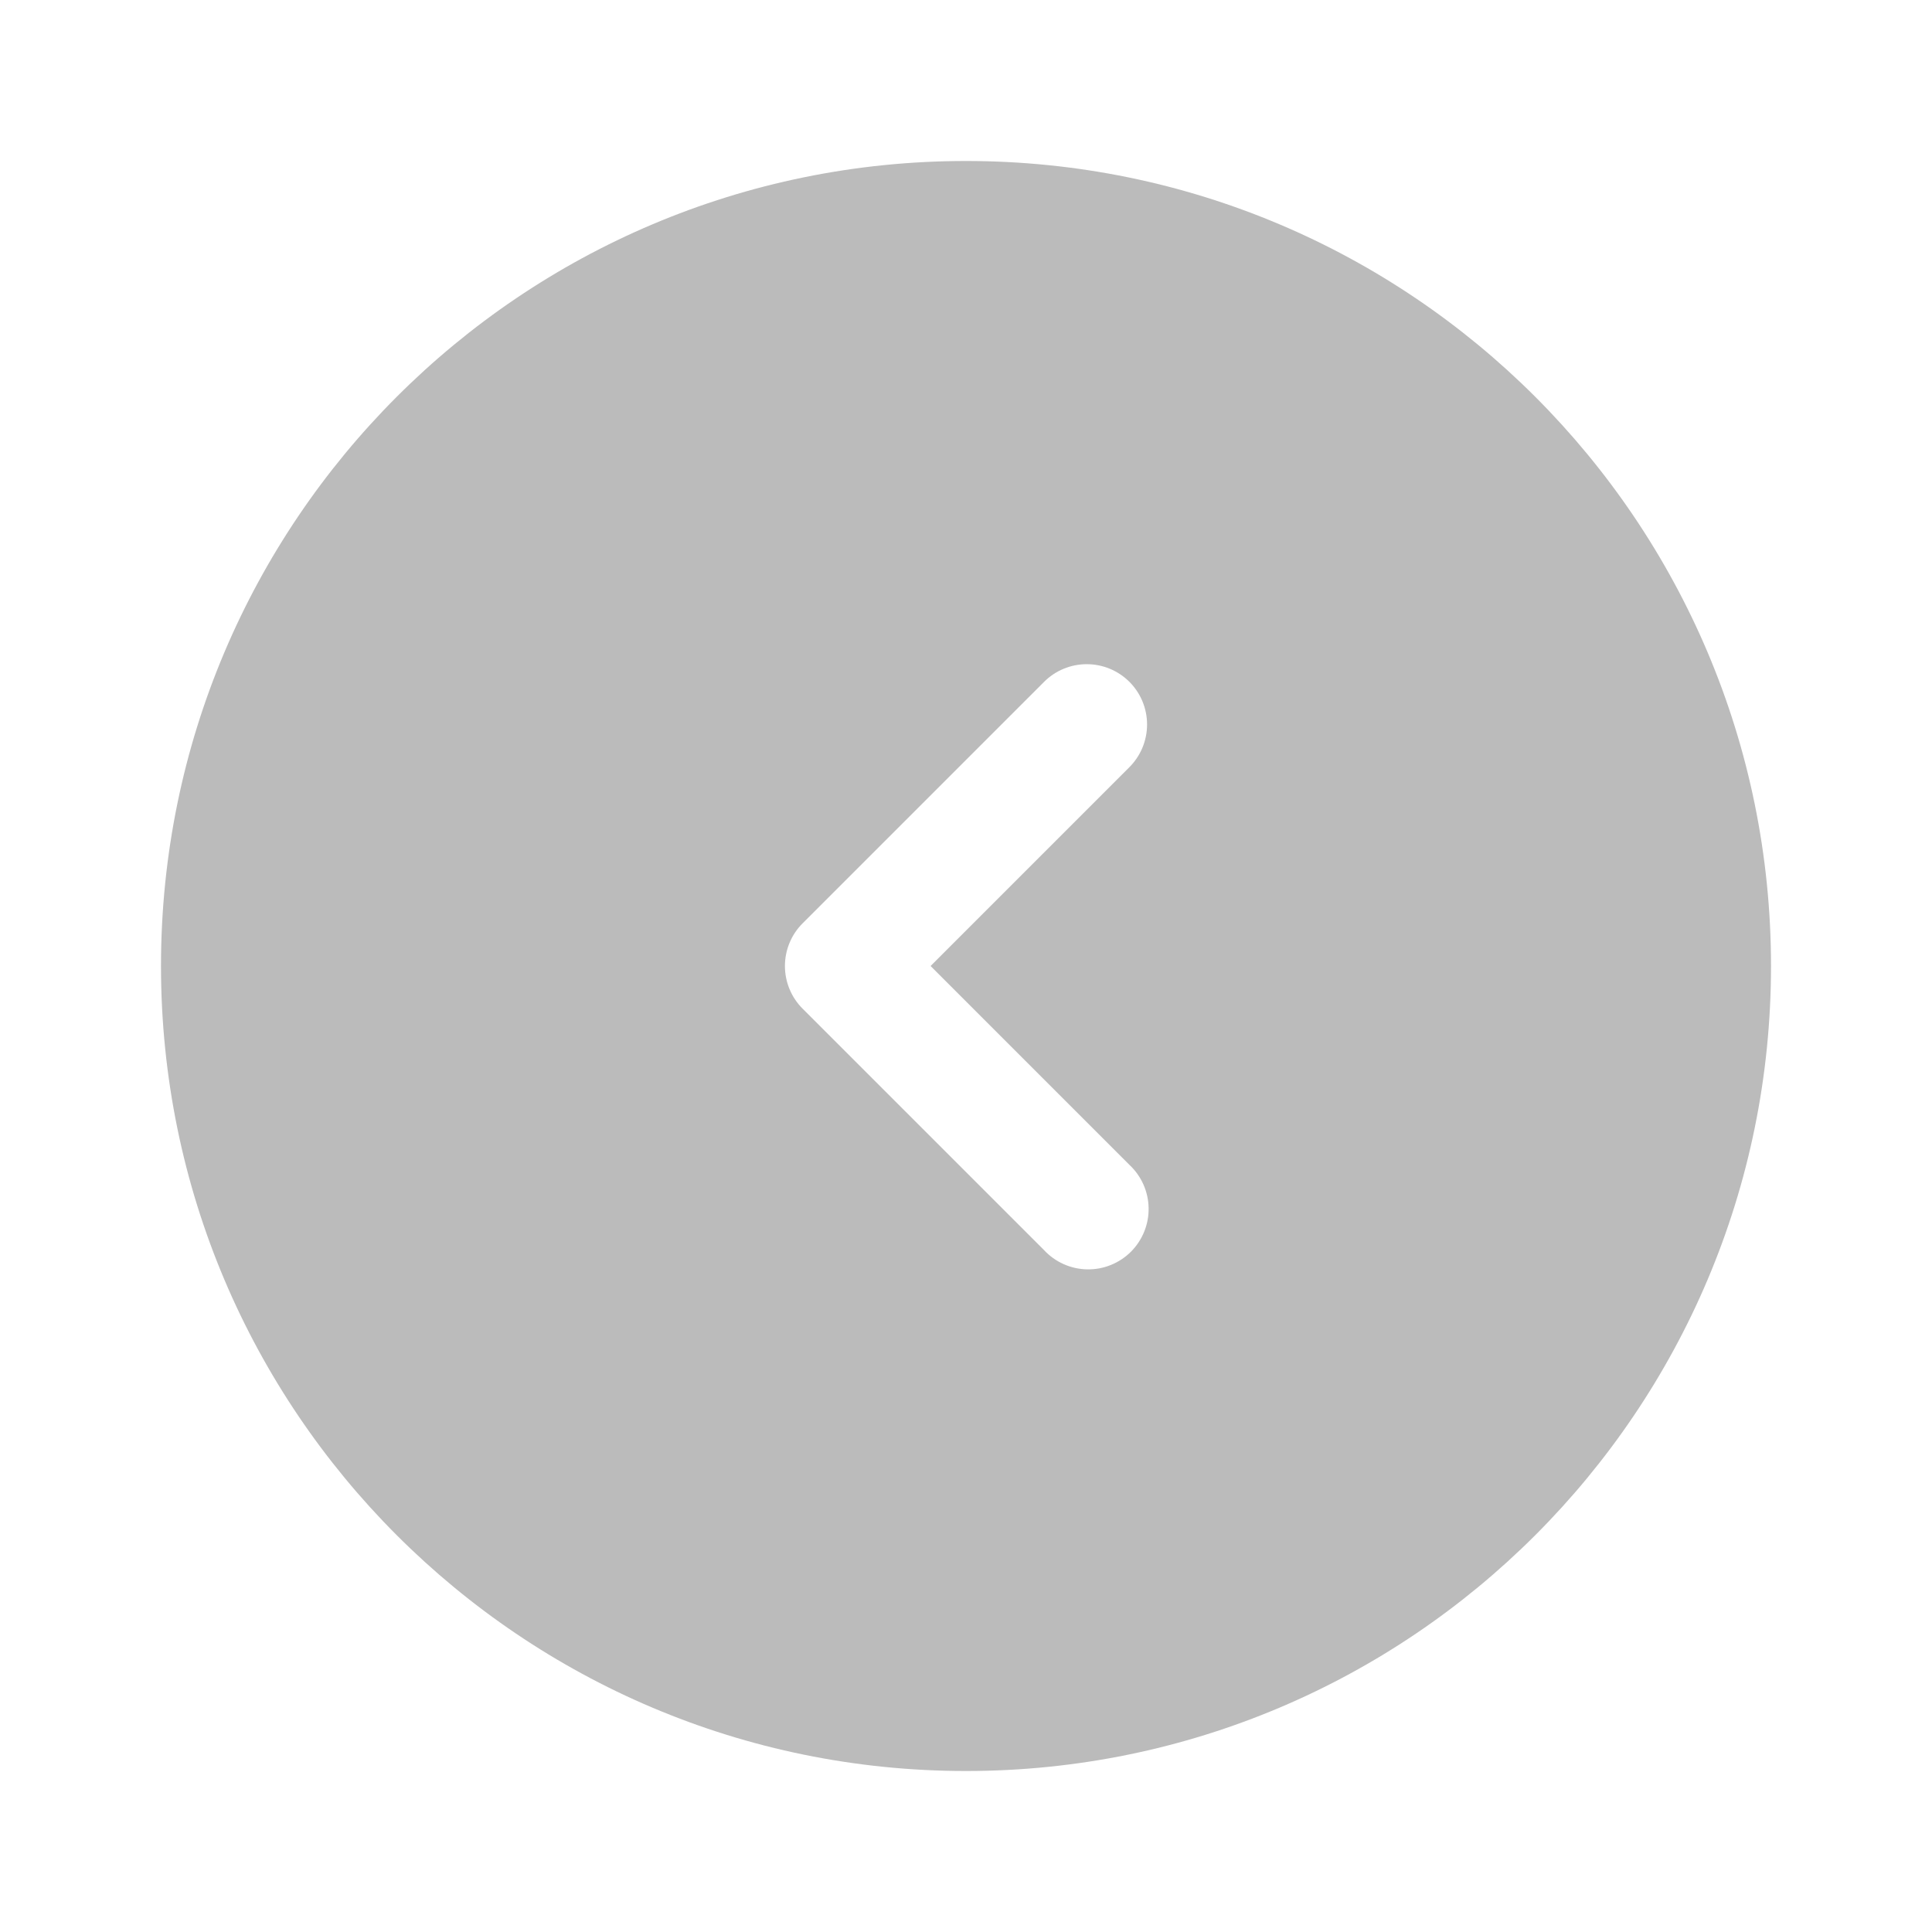
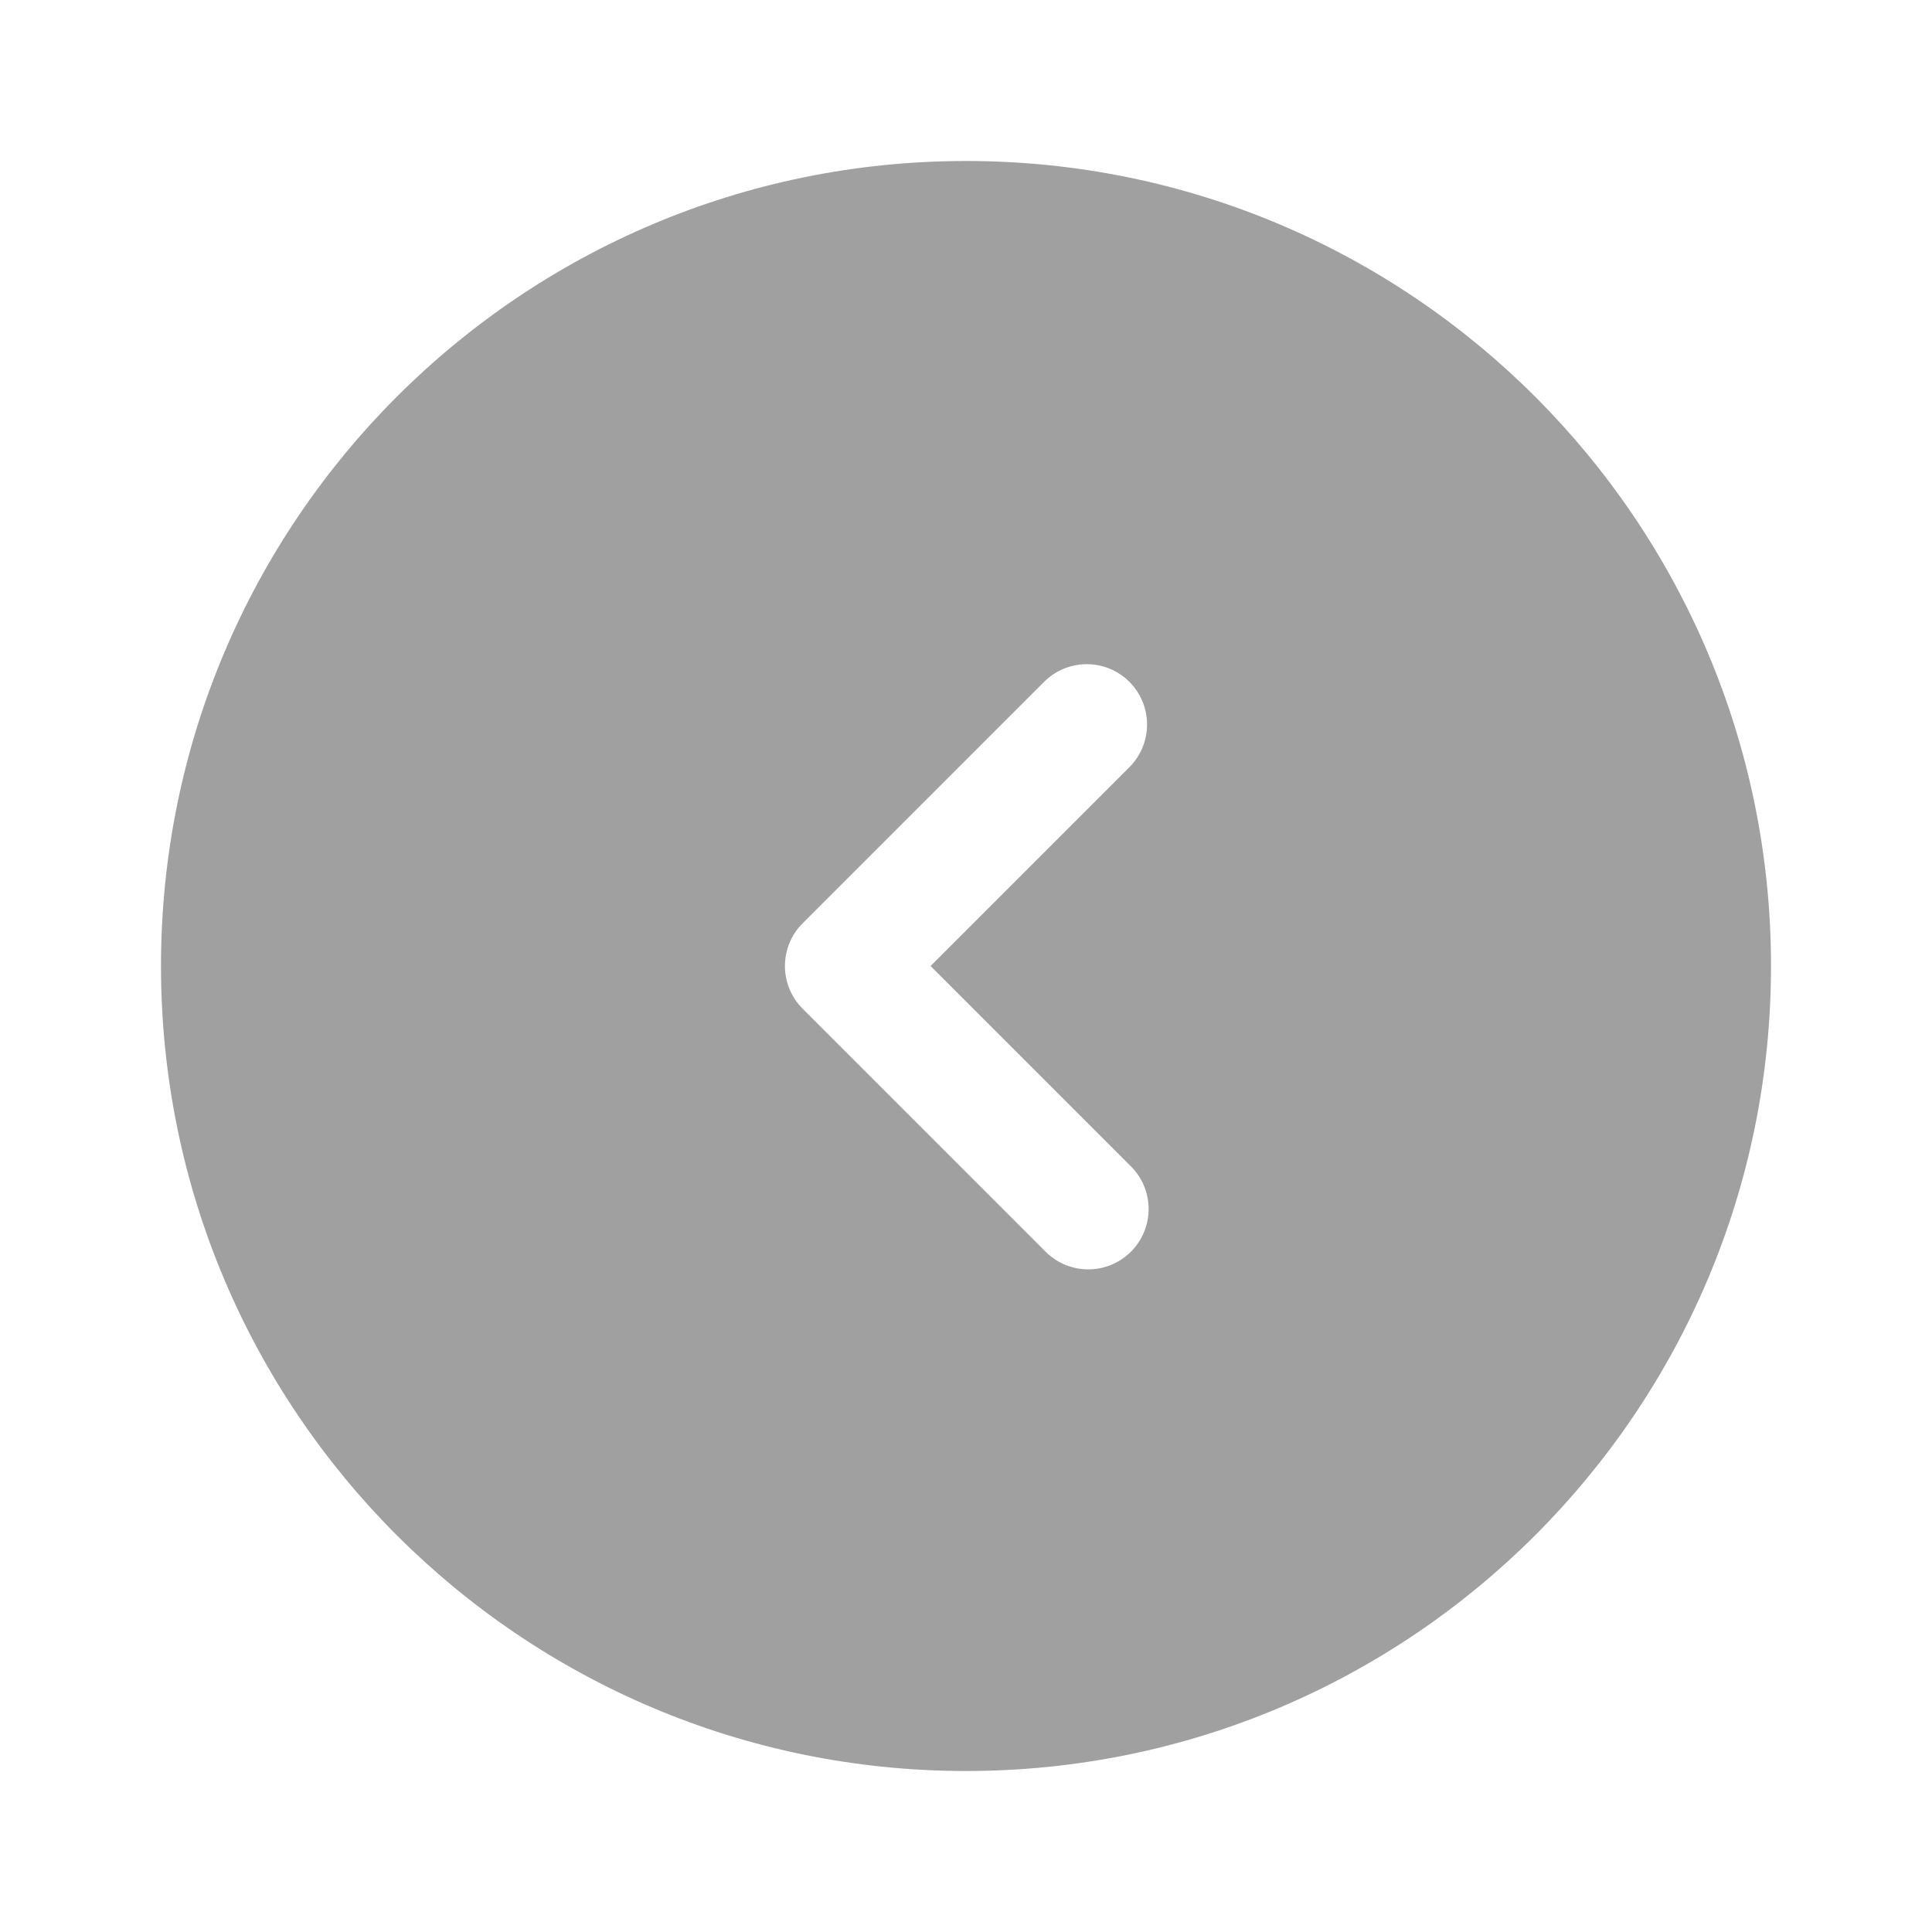
<svg xmlns="http://www.w3.org/2000/svg" width="100" height="100" viewBox="0 0 100 100" fill="none">
  <g style="mix-blend-mode:luminosity">
-     <path fill-rule="evenodd" clip-rule="evenodd" d="M50 91.667C73.012 91.667 91.667 73.012 91.667 50C91.667 26.987 73.012 8.333 50 8.333C26.987 8.333 8.333 26.987 8.333 50C8.333 73.012 26.987 91.667 50 91.667ZM58.458 35.292C59.044 35.877 59.372 36.672 59.372 37.5C59.372 38.328 59.044 39.122 58.458 39.708L48.167 50L58.458 60.292C58.765 60.578 59.011 60.923 59.182 61.306C59.353 61.689 59.445 62.103 59.452 62.523C59.46 62.942 59.383 63.359 59.225 63.748C59.068 64.137 58.834 64.491 58.538 64.788C58.241 65.084 57.887 65.318 57.498 65.475C57.109 65.633 56.692 65.71 56.273 65.702C55.853 65.695 55.439 65.603 55.056 65.432C54.673 65.261 54.328 65.015 54.042 64.708L41.542 52.208C40.956 51.622 40.628 50.828 40.628 50C40.628 49.172 40.956 48.377 41.542 47.792L54.042 35.292C54.627 34.706 55.422 34.378 56.25 34.378C57.078 34.378 57.872 34.706 58.458 35.292Z" fill="#bbb" />
+   --text-grey: #A0A0A0;
+ <path fill-rule="evenodd" clip-rule="evenodd" d="M50 91.667C73.012 91.667 91.667 73.012 91.667 50C91.667 26.987 73.012 8.333 50 8.333C26.987 8.333 8.333 26.987 8.333 50C8.333 73.012 26.987 91.667 50 91.667ZM58.458 35.292C59.044 35.877 59.372 36.672 59.372 37.5C59.372 38.328 59.044 39.122 58.458 39.708L48.167 50L58.458 60.292C58.765 60.578 59.011 60.923 59.182 61.306C59.353 61.689 59.445 62.103 59.452 62.523C59.46 62.942 59.383 63.359 59.225 63.748C59.068 64.137 58.834 64.491 58.538 64.788C58.241 65.084 57.887 65.318 57.498 65.475C57.109 65.633 56.692 65.71 56.273 65.702C55.853 65.695 55.439 65.603 55.056 65.432C54.673 65.261 54.328 65.015 54.042 64.708L41.542 52.208C40.956 51.622 40.628 50.828 40.628 50C40.628 49.172 40.956 48.377 41.542 47.792L54.042 35.292C54.627 34.706 55.422 34.378 56.25 34.378C57.078 34.378 57.872 34.706 58.458 35.292Z" fill="#A0A0A0" />
  </g>
</svg>
